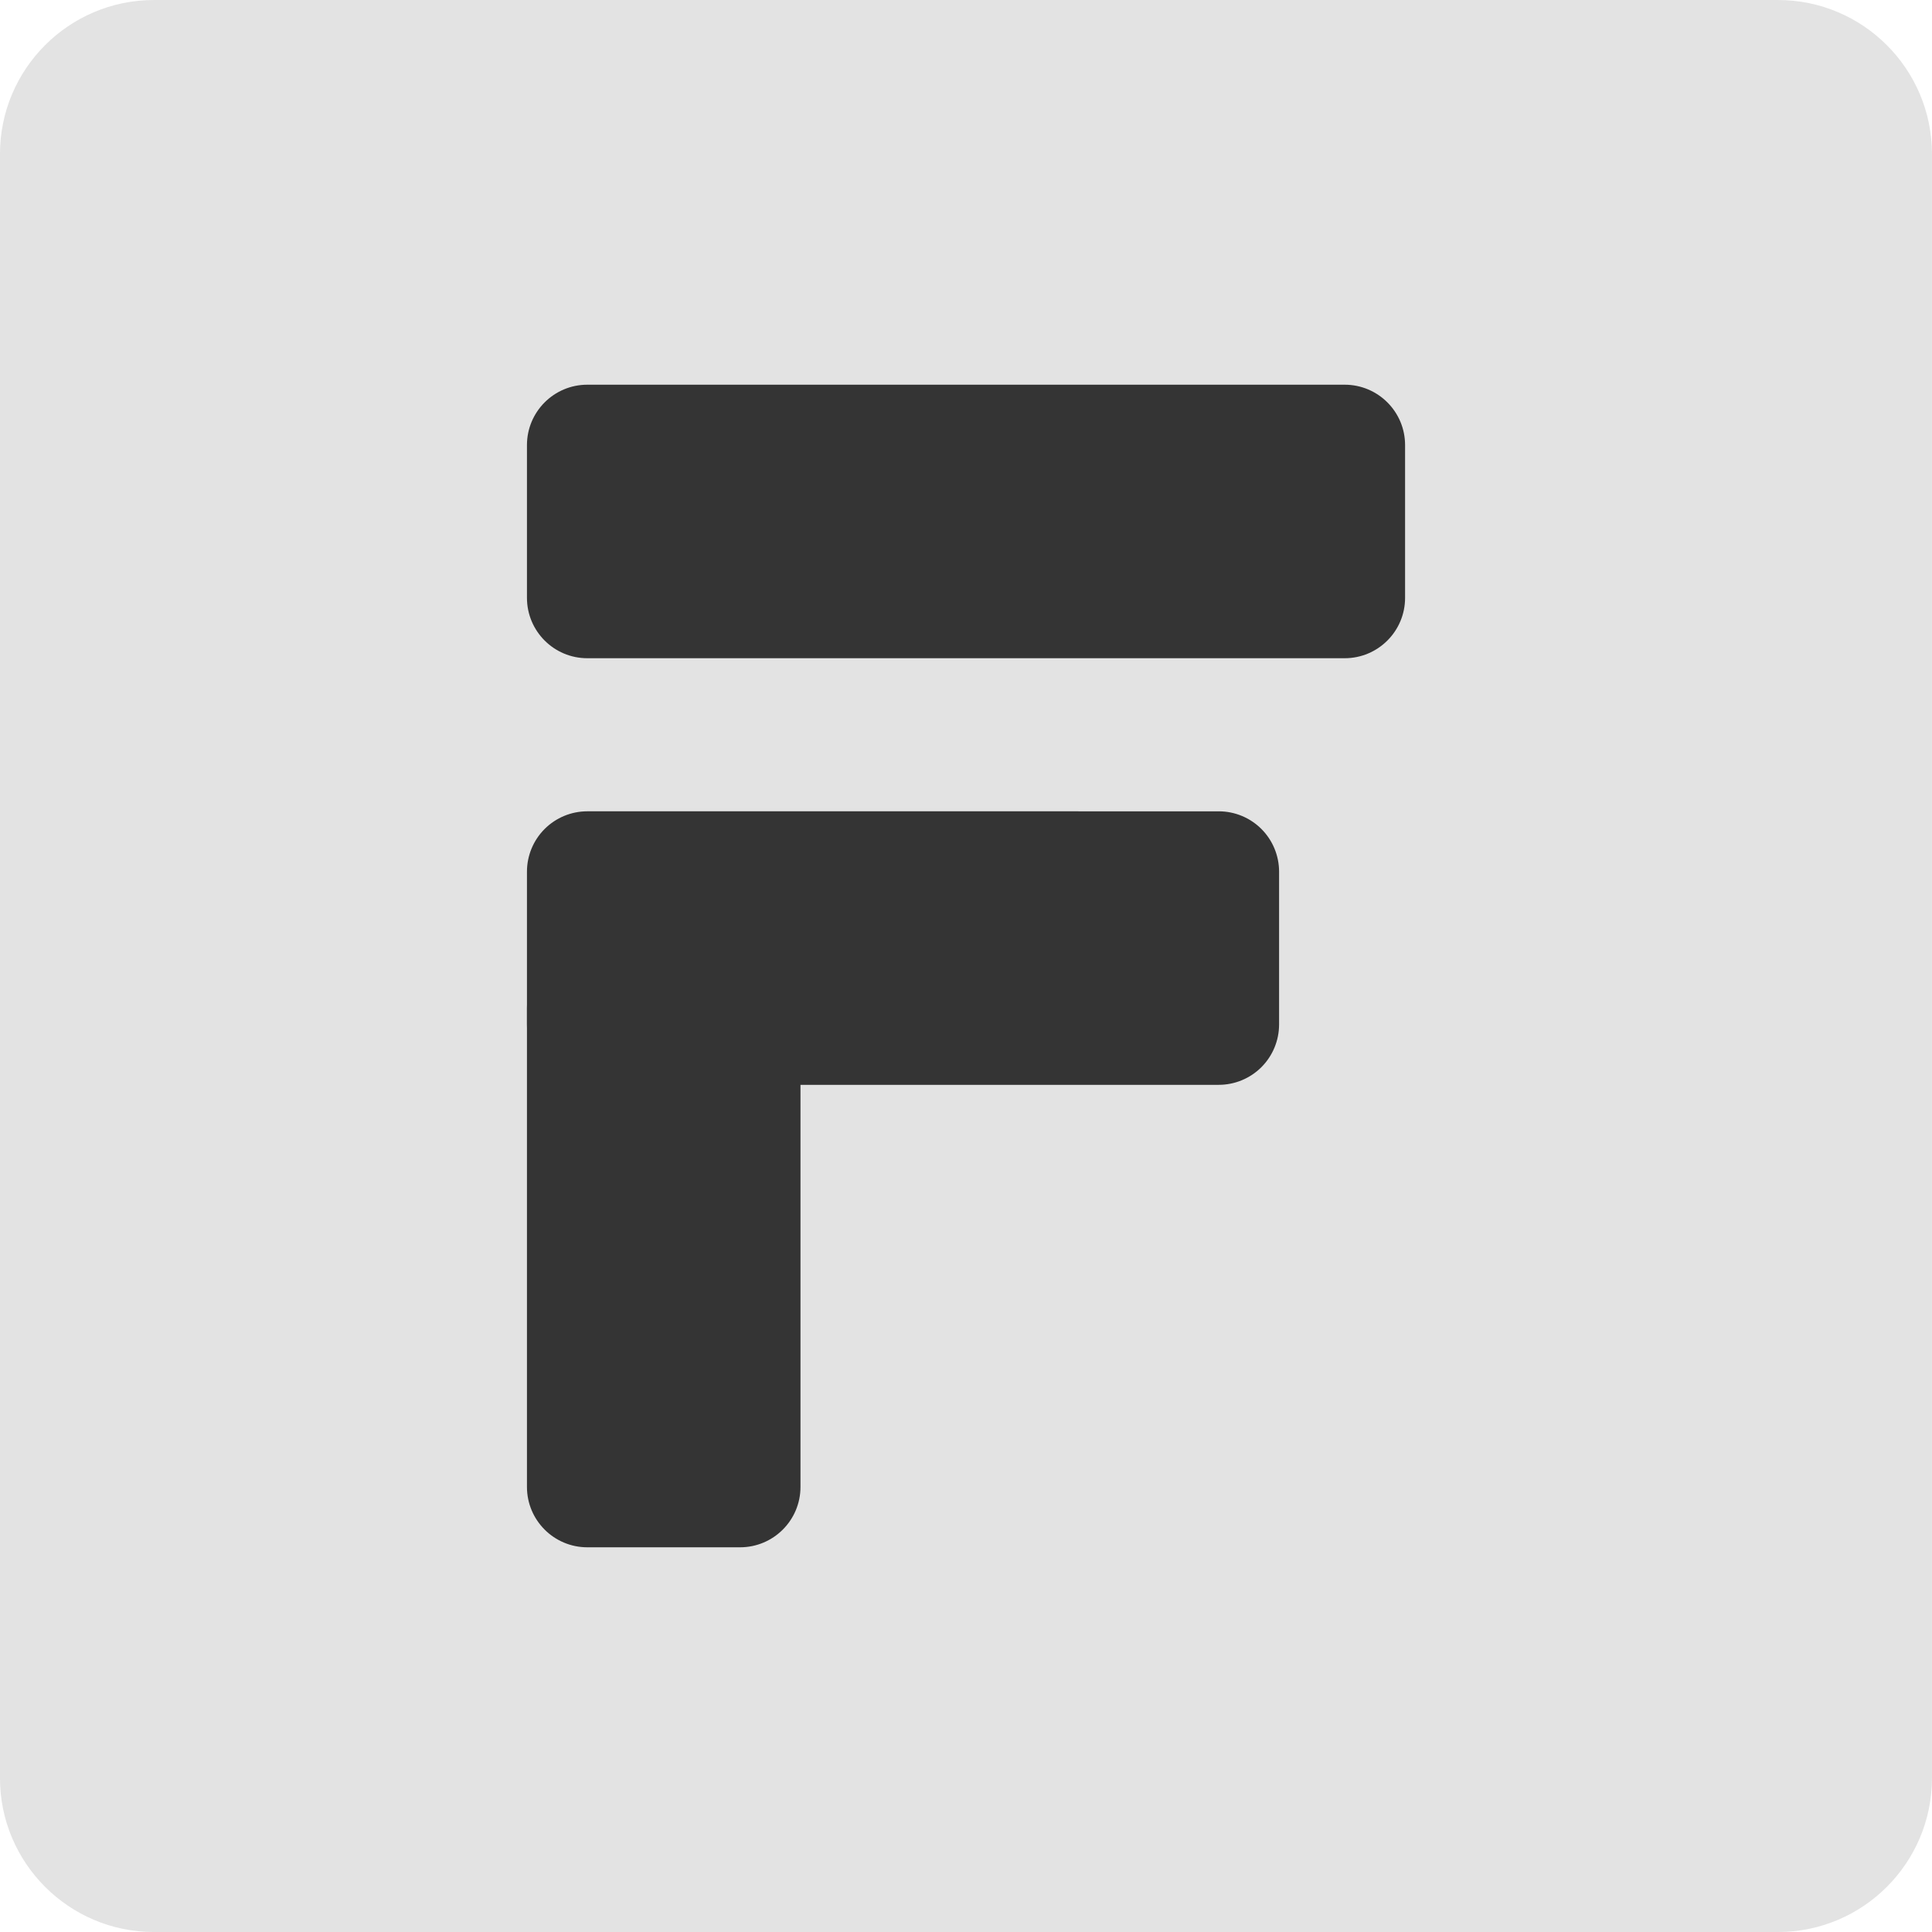
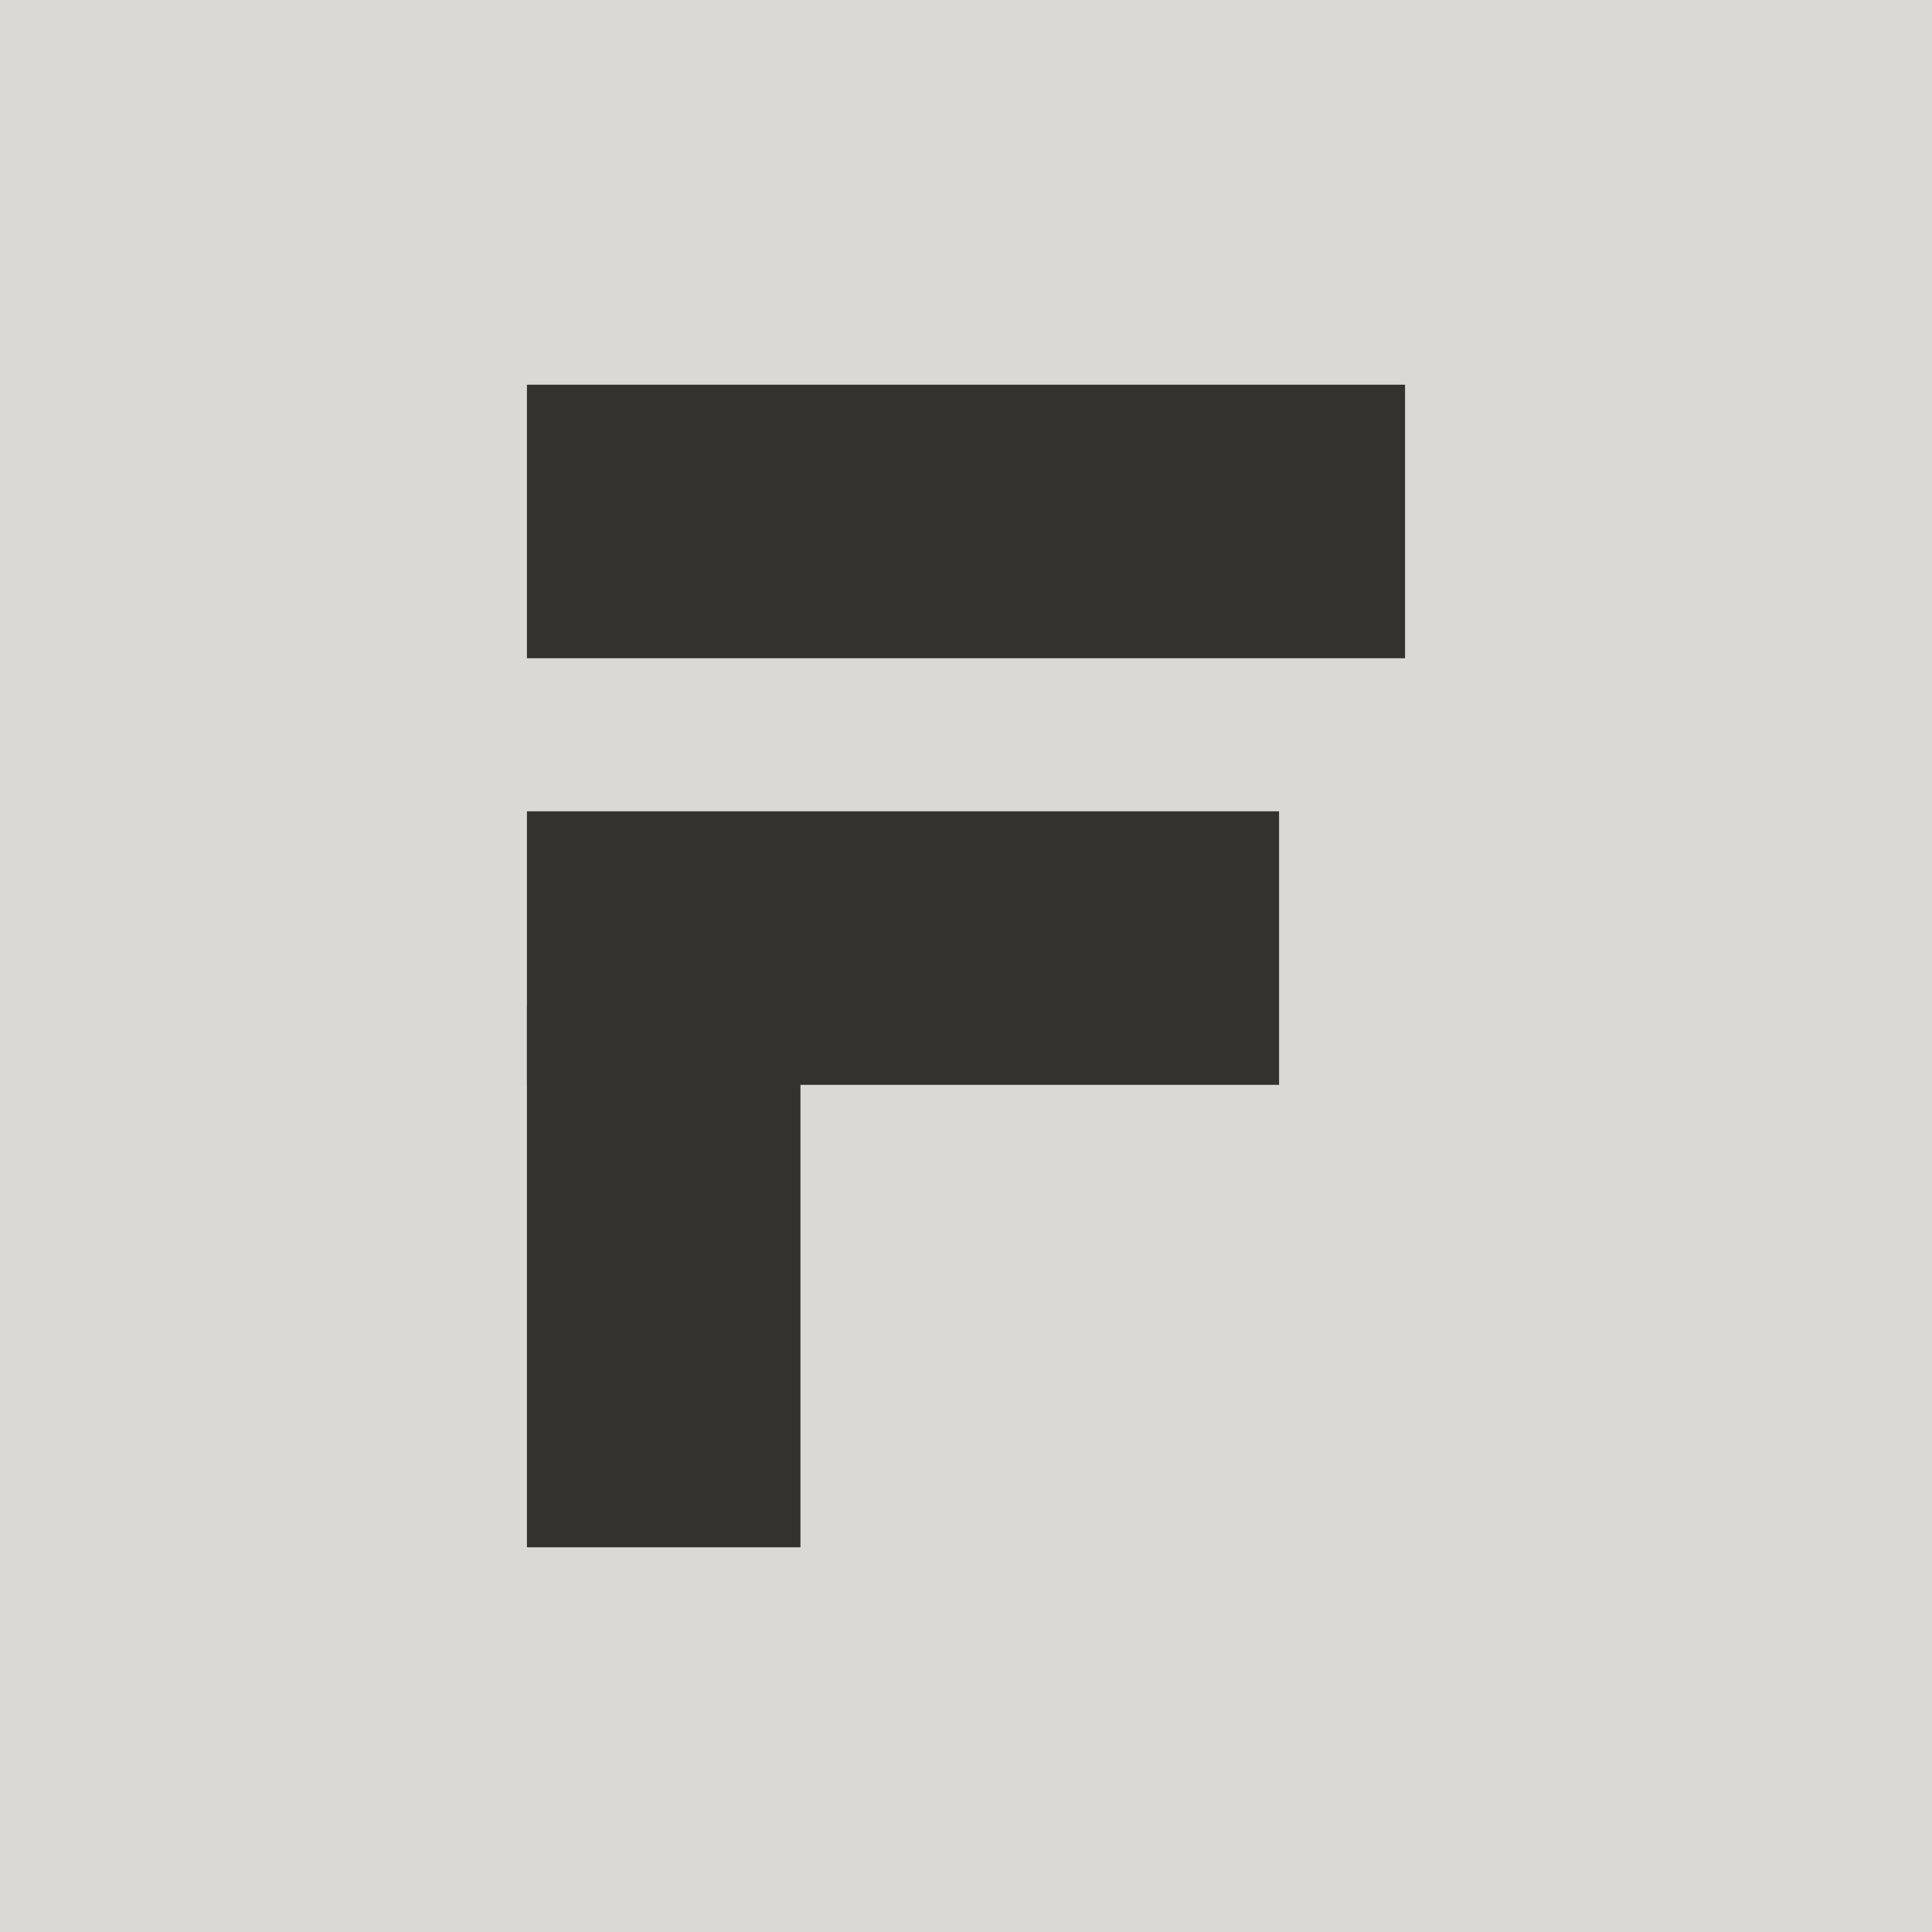
- <svg xmlns="http://www.w3.org/2000/svg" version="1.1" width="256" height="256">
-   <svg viewBox="0 0 256 256" xml:space="preserve" fill-rule="evenodd" clip-rule="evenodd" stroke-linejoin="round" stroke-miterlimit="2">
-     <path fill="none" d="M0 0h256v256H0z" />
-     <path d="M255.996 20.408v215.188c0 11.262-9.146 20.406-20.407 20.406H20.403c-11.262 0-20.406-9.144-20.406-20.406V20.408C-.002 9.145 9.141.002 20.403.002h215.186c11.261 0 20.407 9.144 20.407 20.406" fill="#e3e3e3" />
-     <path d="M98.065 125.624c4.419 0 8.003 3.582 8.003 8v63.4c0 4.419-3.584 8.001-8.003 8.001h-20.244c-4.413 0-7.997-3.582-7.997-8.001v-63.4c0-4.418 3.584-8 7.997-8z" fill="#343434" />
-     <path d="M161.488 107.503c2.119 0 4.157.843 5.656 2.343s2.341 3.535 2.341 5.657v20.243c0 2.122-.841 4.156-2.341 5.657-1.499 1.5-3.537 2.343-5.656 2.343H77.822c-2.119 0-4.157-.843-5.656-2.343-1.499-1.501-2.341-3.535-2.341-5.657V115.502c0-2.122.841-4.157 2.341-5.657s3.537-2.343 5.656-2.343z" fill="#343434" />
-     <path d="M178.178 50.975c4.416 0 8.003 3.582 8.003 8V79.218c0 4.418-3.587 8-8.003 8H77.822c-4.416 0-7.997-3.582-7.997-8V58.975c0-4.418 3.581-8 7.997-8z" fill="#343434" />
-   </svg>
-   <style>@media (prefers-color-scheme: light) { :root { filter: none; } }
- @media (prefers-color-scheme: dark) { :root { filter: none; } }
- </style>
+ <svg xmlns="http://www.w3.org/2000/svg" viewBox="0 0 256 256" xml:space="preserve" fill-rule="evenodd" clip-rule="evenodd" stroke-linejoin="round" stroke-miterlimit="2" width="256" height="256">
+   <path fill="none" d="M0 0h256v256H0z" />
+   <path fill="#dbd9d5" d="M0 0h256v256H0z" />
+   <g fill="#33322e">
+     <path d="M98.065 125.625c4.419 0 8 3.582 8 8v71.4H69.822v-71.4c0-4.418 3.582-8 8-8z" />
+     <path d="M69.822 107.503h99.662v36.243H69.822z" />
+     <path d="M69.822 50.975h116.355v36.243H69.822z" />
+   </g>
</svg>
